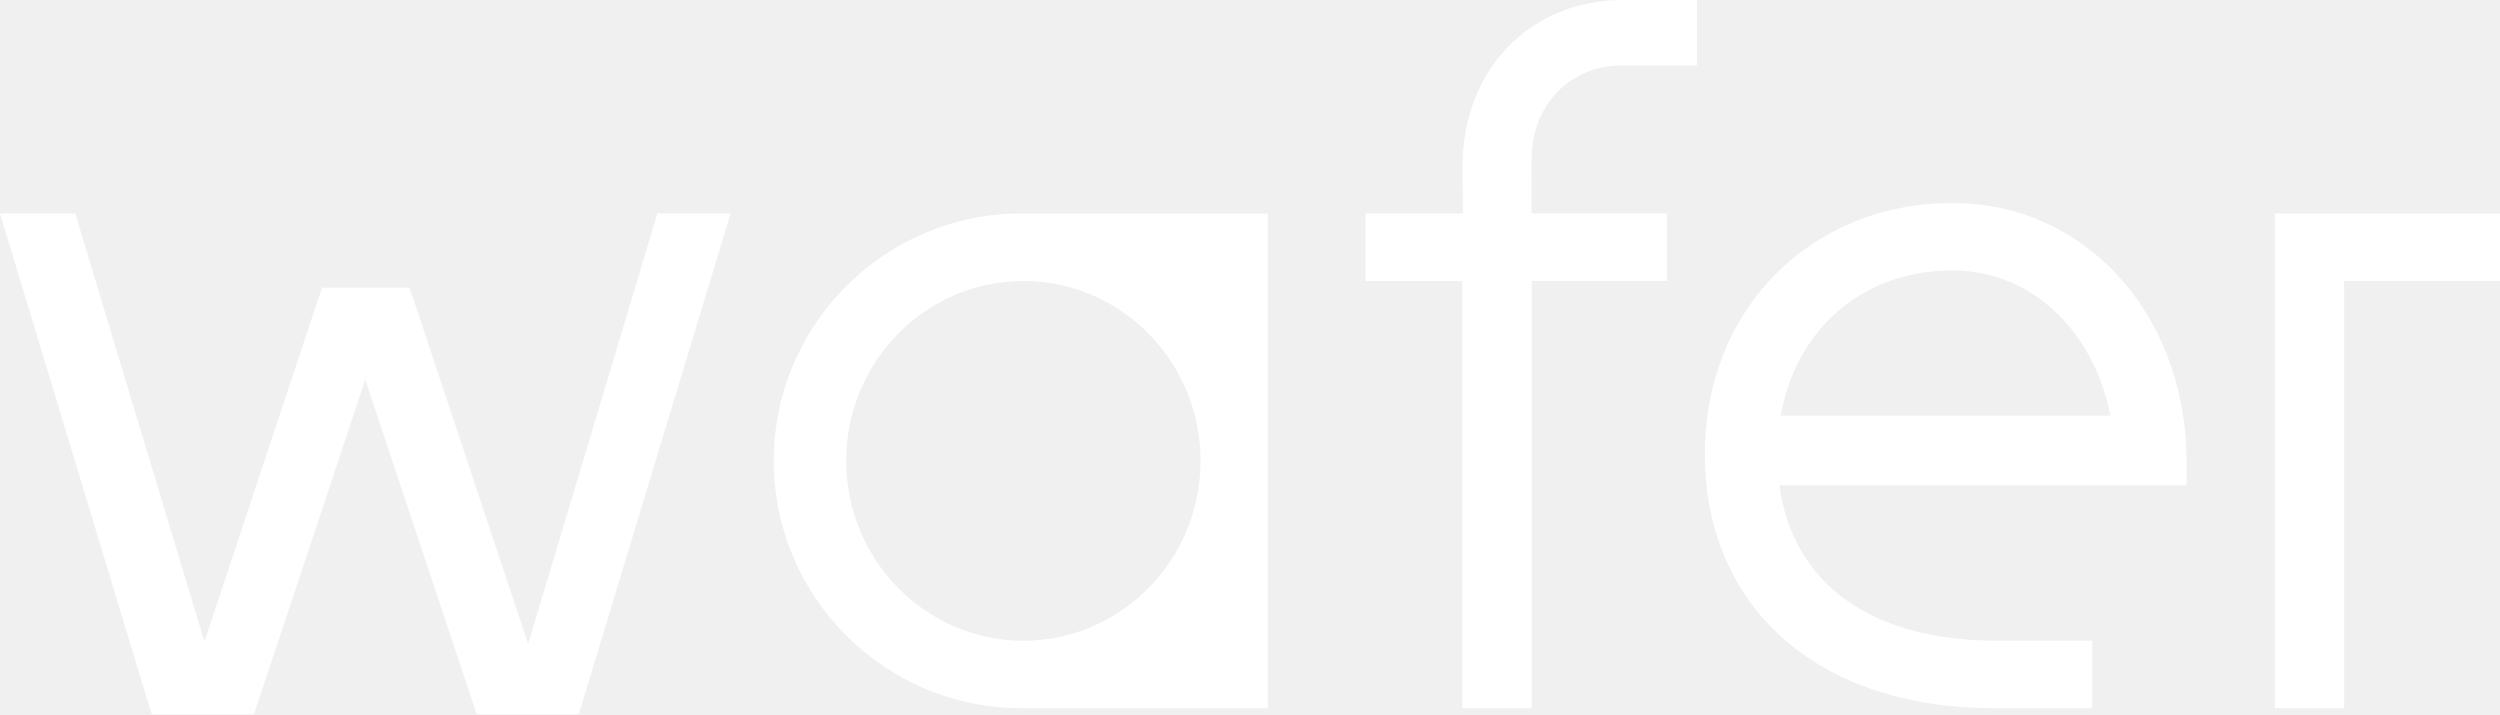
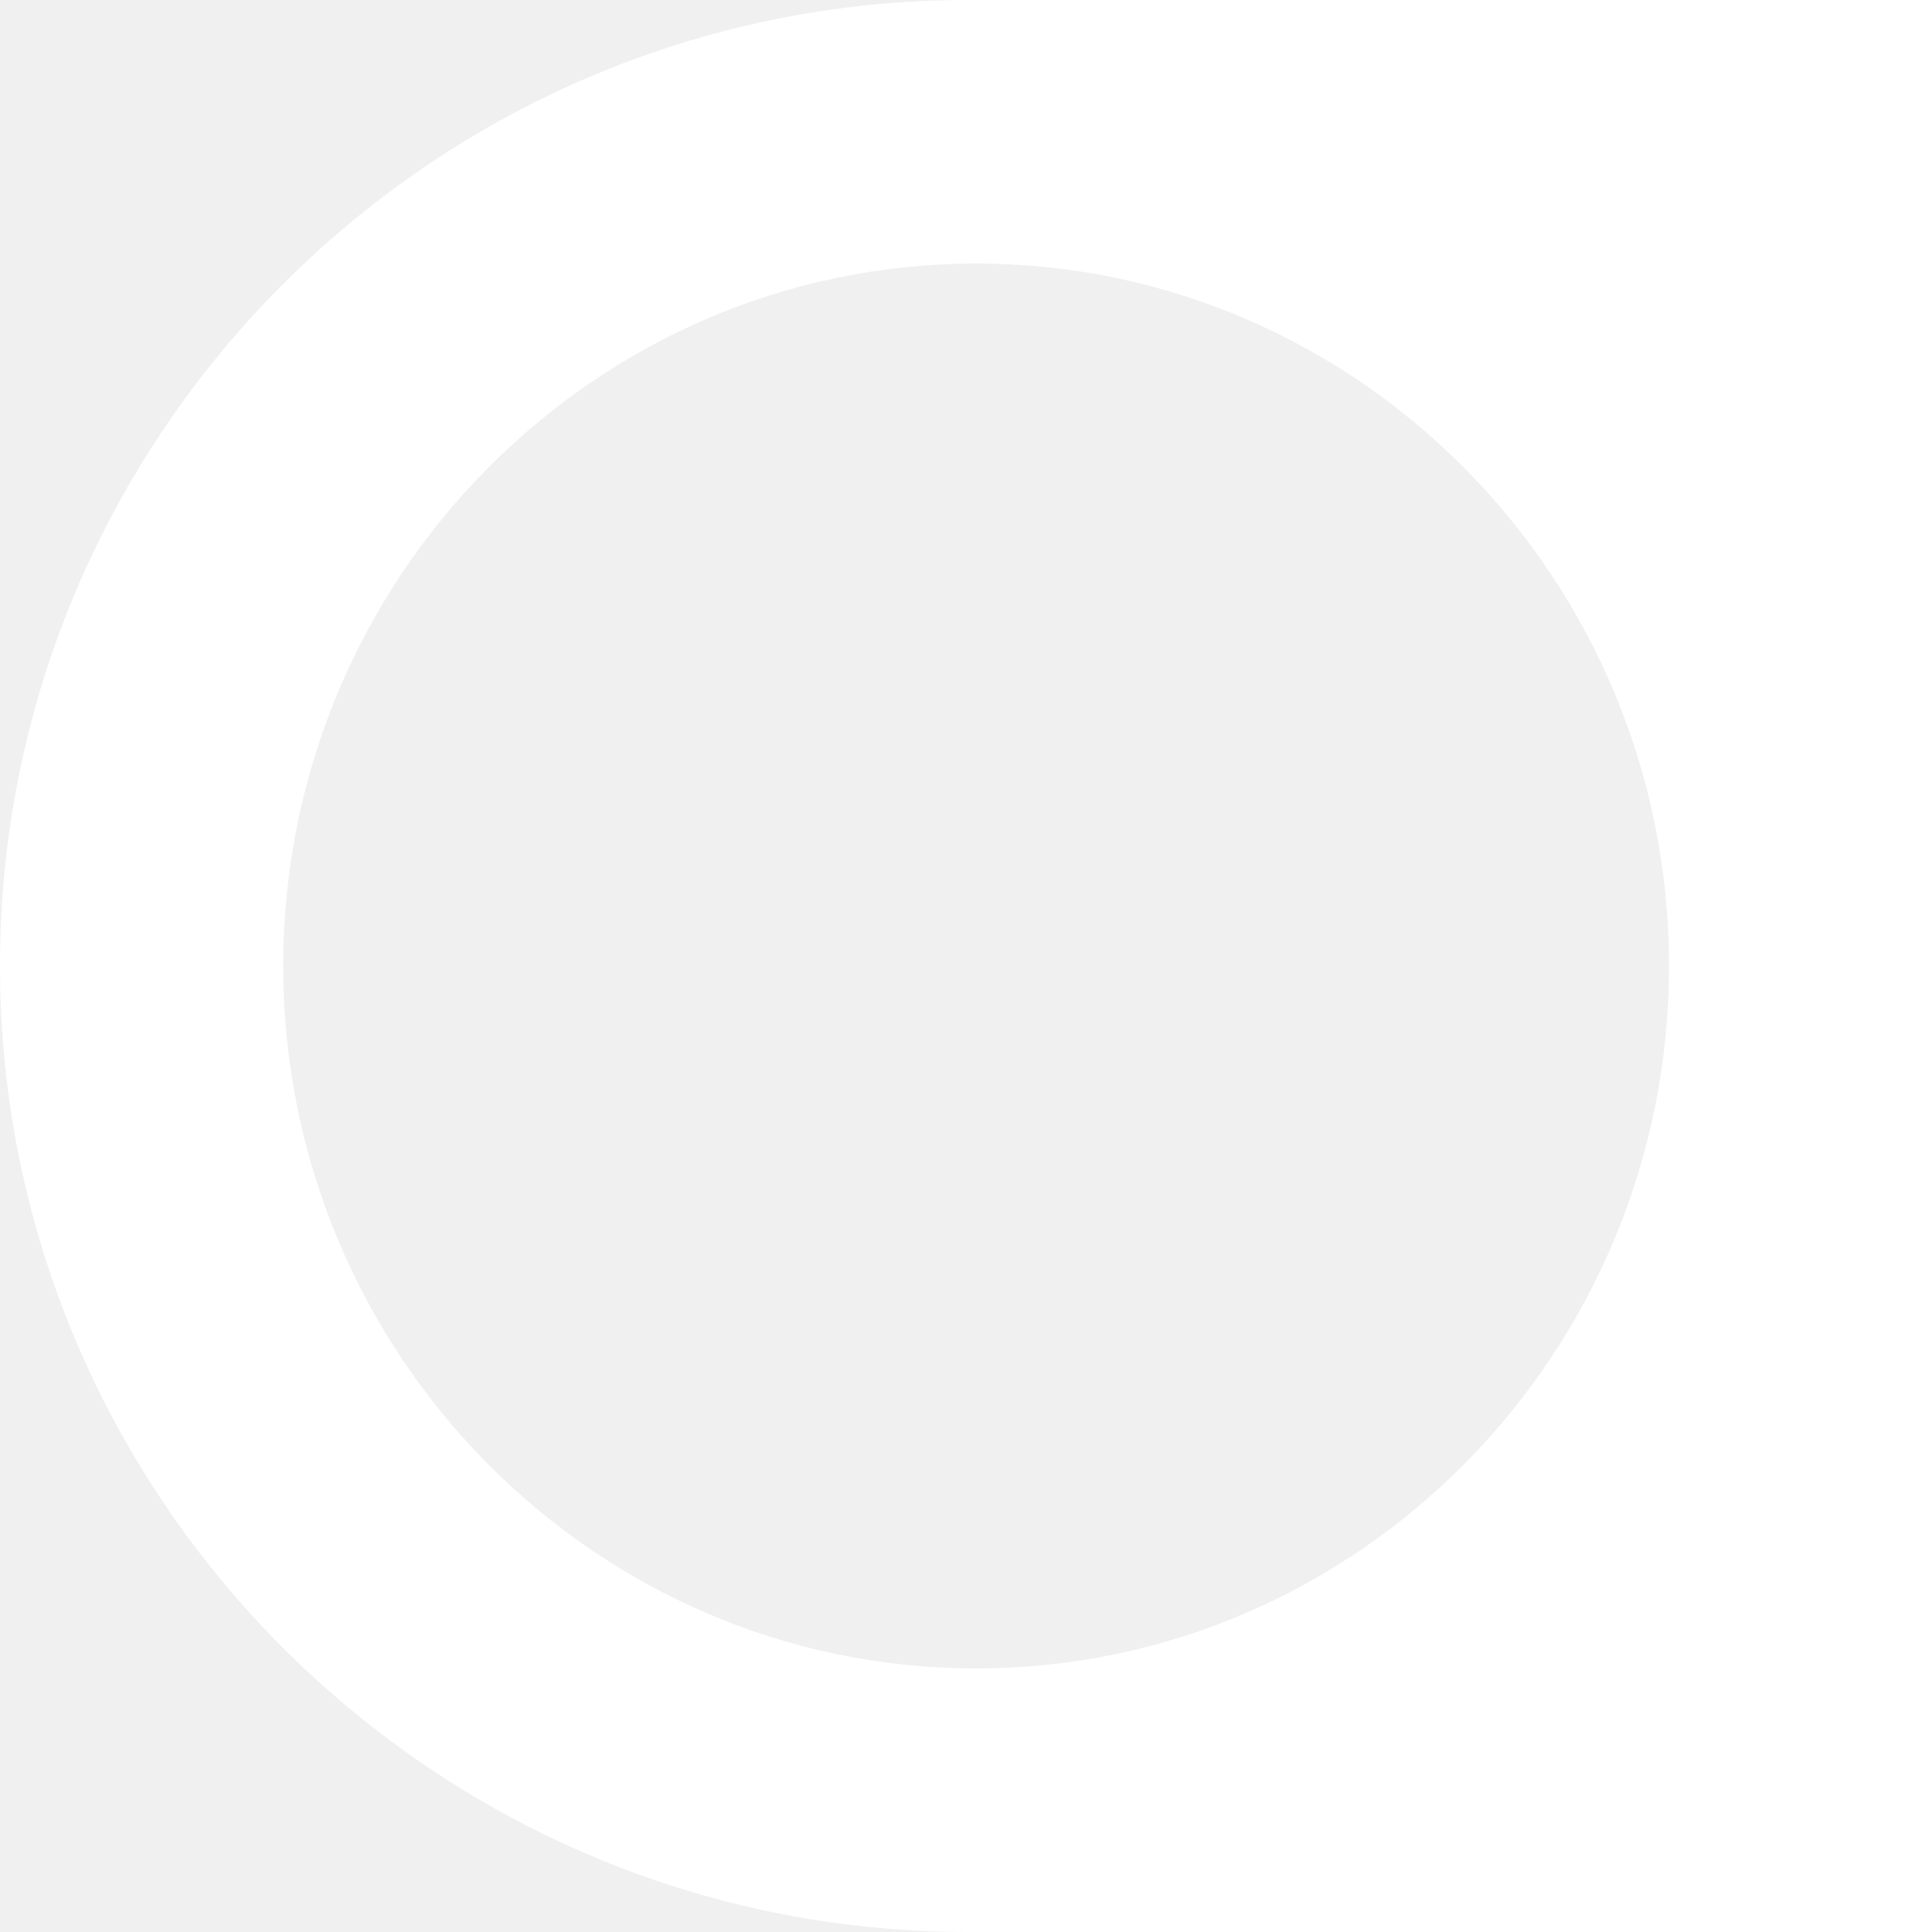
- <svg xmlns="http://www.w3.org/2000/svg" viewBox="0 0 84.003 24.001" fill="none">
-   <g fill="white">
-     <path d="M26 15.485C26 20.068 29.731 23.796 34.318 23.796H42.6V7.174H34.318C29.731 7.174 26 10.902 26 15.485ZM28.433 15.485C28.433 12.153 31.104 9.441 34.387 9.441C37.67 9.441 40.34 12.153 40.34 15.485C40.34 18.817 37.67 21.529 34.387 21.529C31.104 21.529 28.433 18.817 28.433 15.485Z" />
-     <path d="M51.465 5.286C51.495 3.497 52.773 2.198 54.501 2.198H57.02V0H54.537C51.412 0 49.142 2.349 49.142 5.588C49.142 6.238 49.152 6.831 49.158 7.173H45.885V9.441H49.136V23.796H51.465V9.439H56.008V7.171H51.463C51.459 6.72 51.455 5.851 51.465 5.284V5.286Z" />
-     <path d="M73.467 15.268C73.36 10.454 69.994 6.824 65.637 6.824H65.568C63.282 6.824 61.183 7.677 59.652 9.223C58.109 10.783 57.268 12.945 57.285 15.312C57.323 20.465 61.133 23.796 66.992 23.796H70.3V21.528H67.097C62.883 21.528 60.24 19.629 59.79 16.303H73.469V15.268H73.467ZM59.836 13.966C60.351 11.034 62.617 9.09 65.568 9.09H65.637C68.22 9.09 70.348 11.078 70.911 13.966H59.836Z" />
-     <path d="M76.438 7.174V23.796H78.766V9.439H84.003V7.174H76.438Z" />
-     <path d="M17.746 21.635L13.874 10.001C13.858 9.952 13.841 9.904 13.823 9.857L13.75 9.664H10.83L10.759 9.857C10.741 9.902 10.726 9.95 10.708 9.999L6.87 21.561L2.528 7.173H0L5.011 23.724C5.017 23.742 5.021 23.758 5.027 23.773L5.1 24.001H8.533L12.274 12.751L16.015 24.001H19.448L24.549 7.173H22.089L17.746 21.635Z" />
-   </g>
+ <svg xmlns="http://www.w3.org/2000/svg" viewBox="7 8 17 17" width="1024" height="1024" fill="none">
+   <path d="M7 16.5C7 21.187 10.821 25 15.518 25H24V8H15.518C10.821 8 7 11.813 7 16.5ZM9.492 16.5C9.492 13.092 12.227 10.319 15.589 10.319C18.951 10.319 21.686 13.092 21.686 16.5C21.686 19.908 18.951 22.681 15.589 22.681C12.227 22.681 9.492 19.908 9.492 16.5Z" fill="#FFFFFF" />
</svg>
